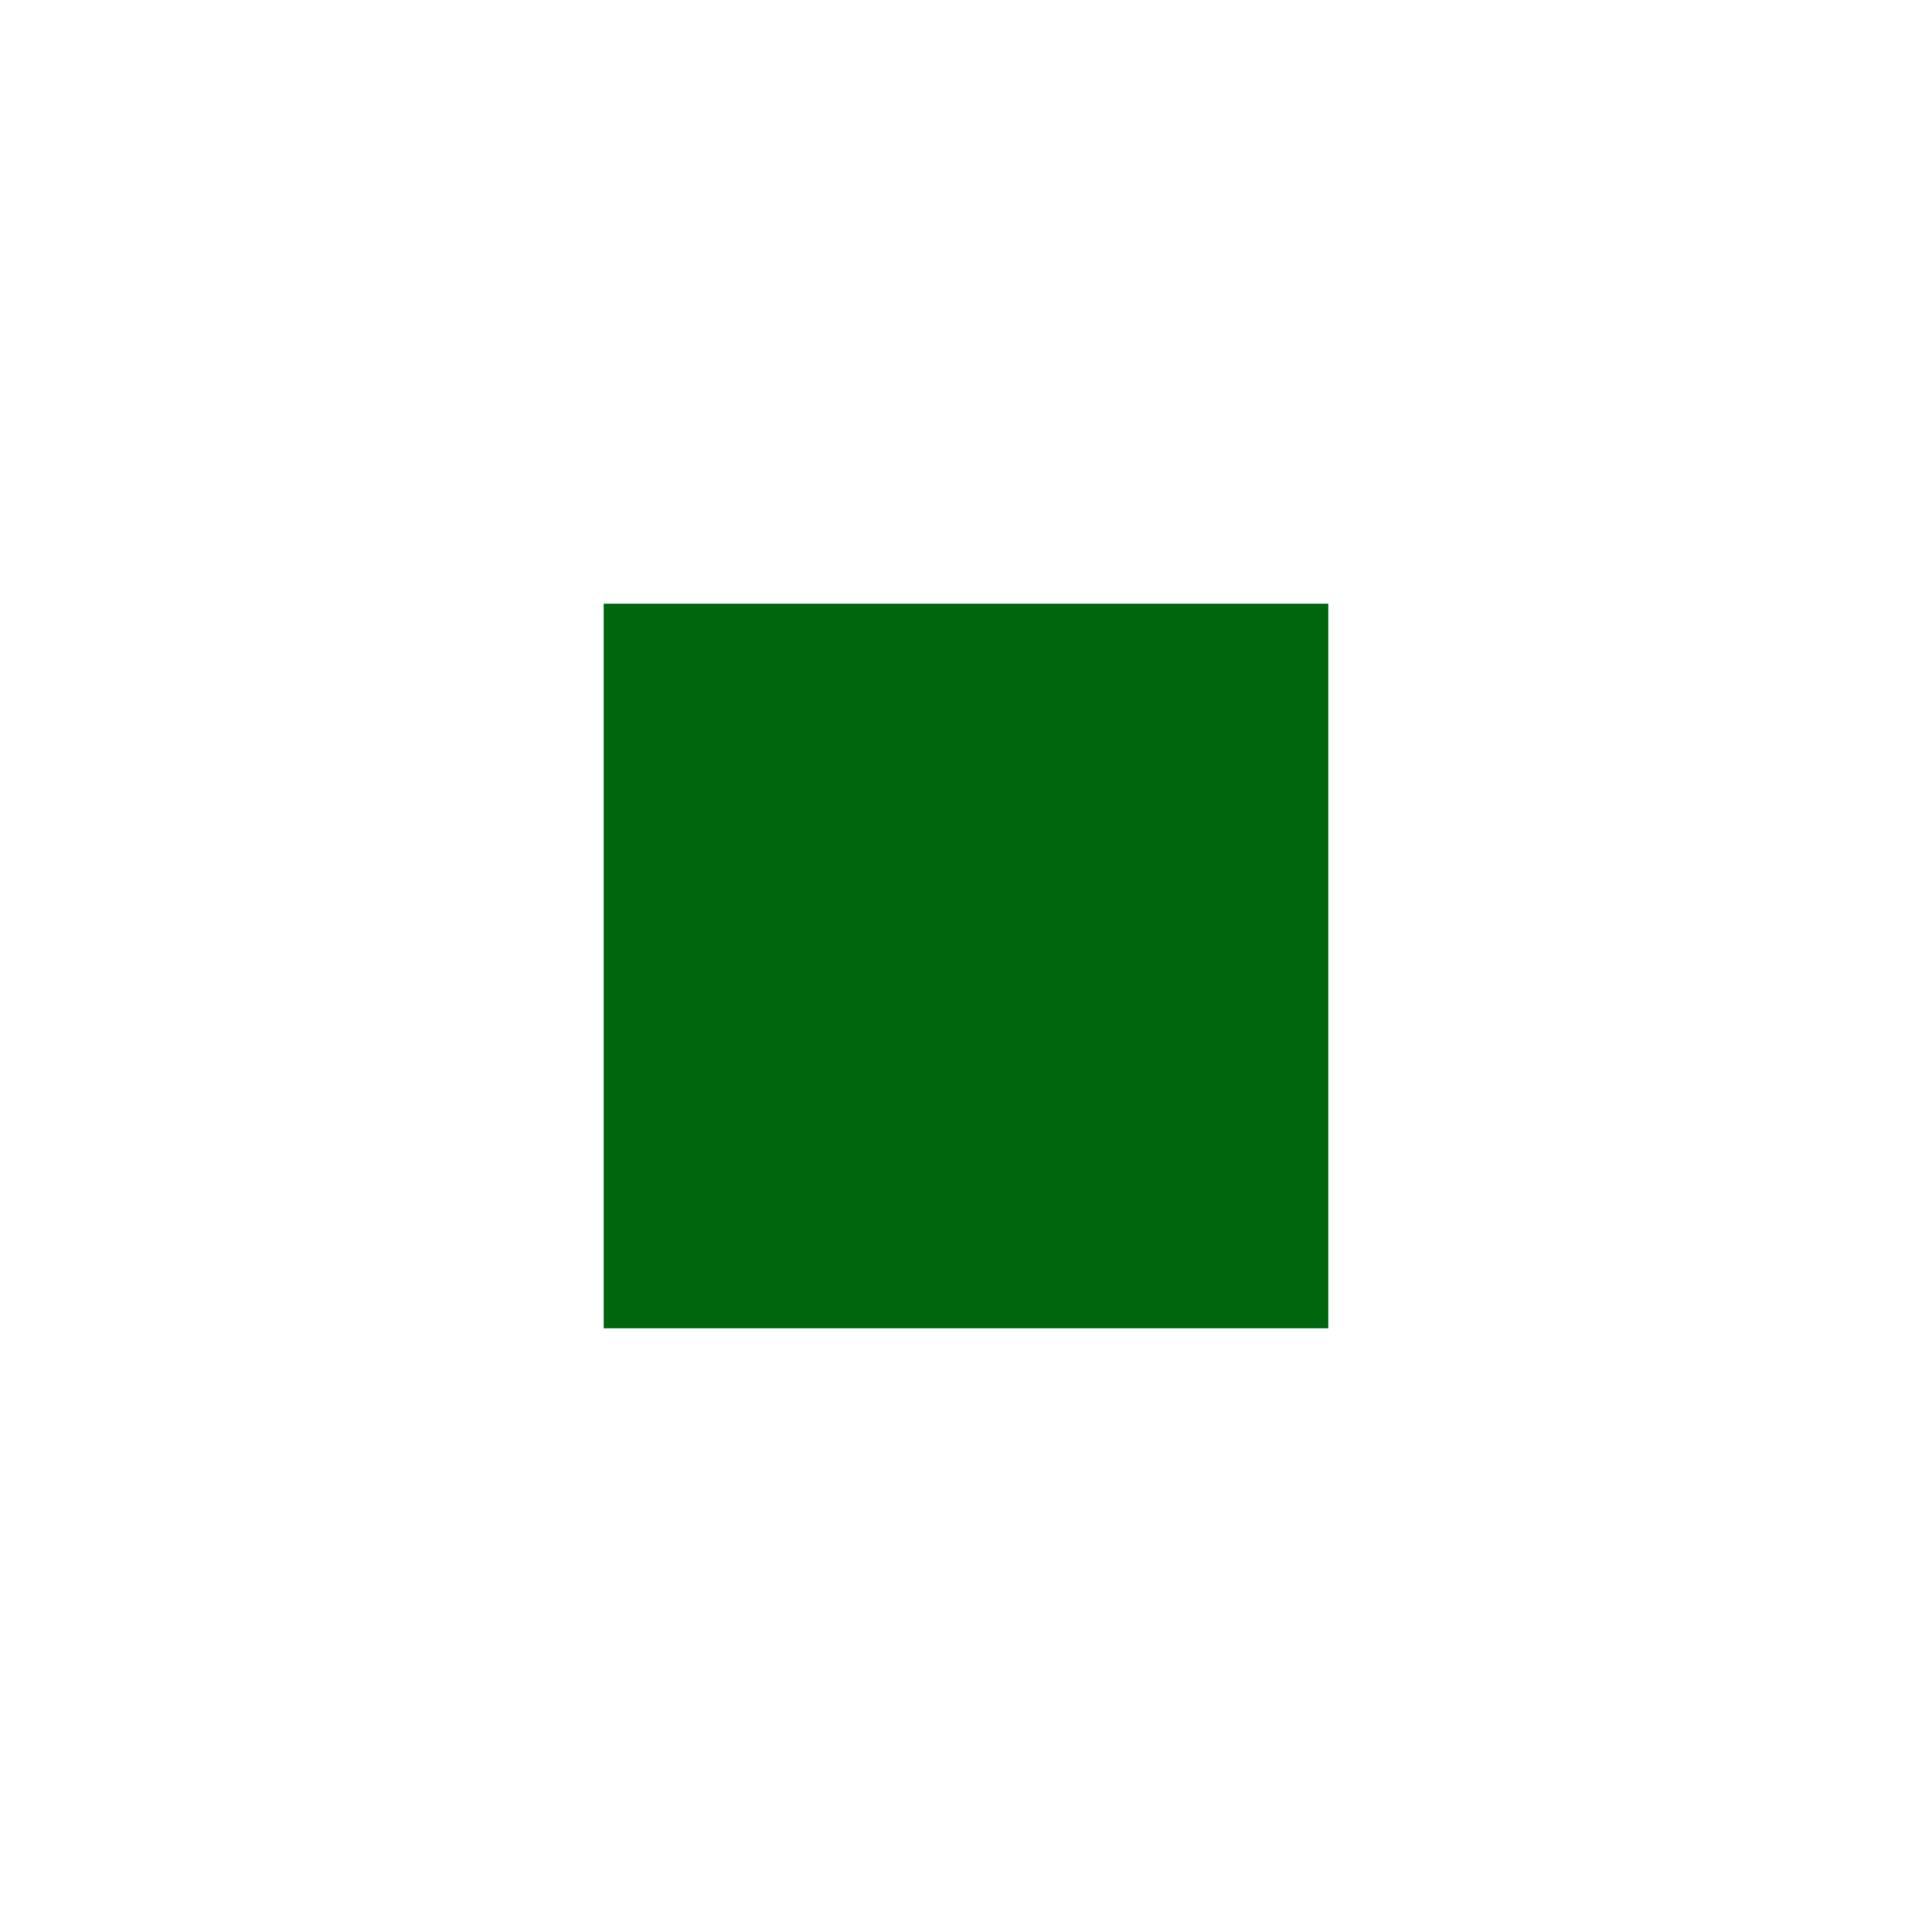
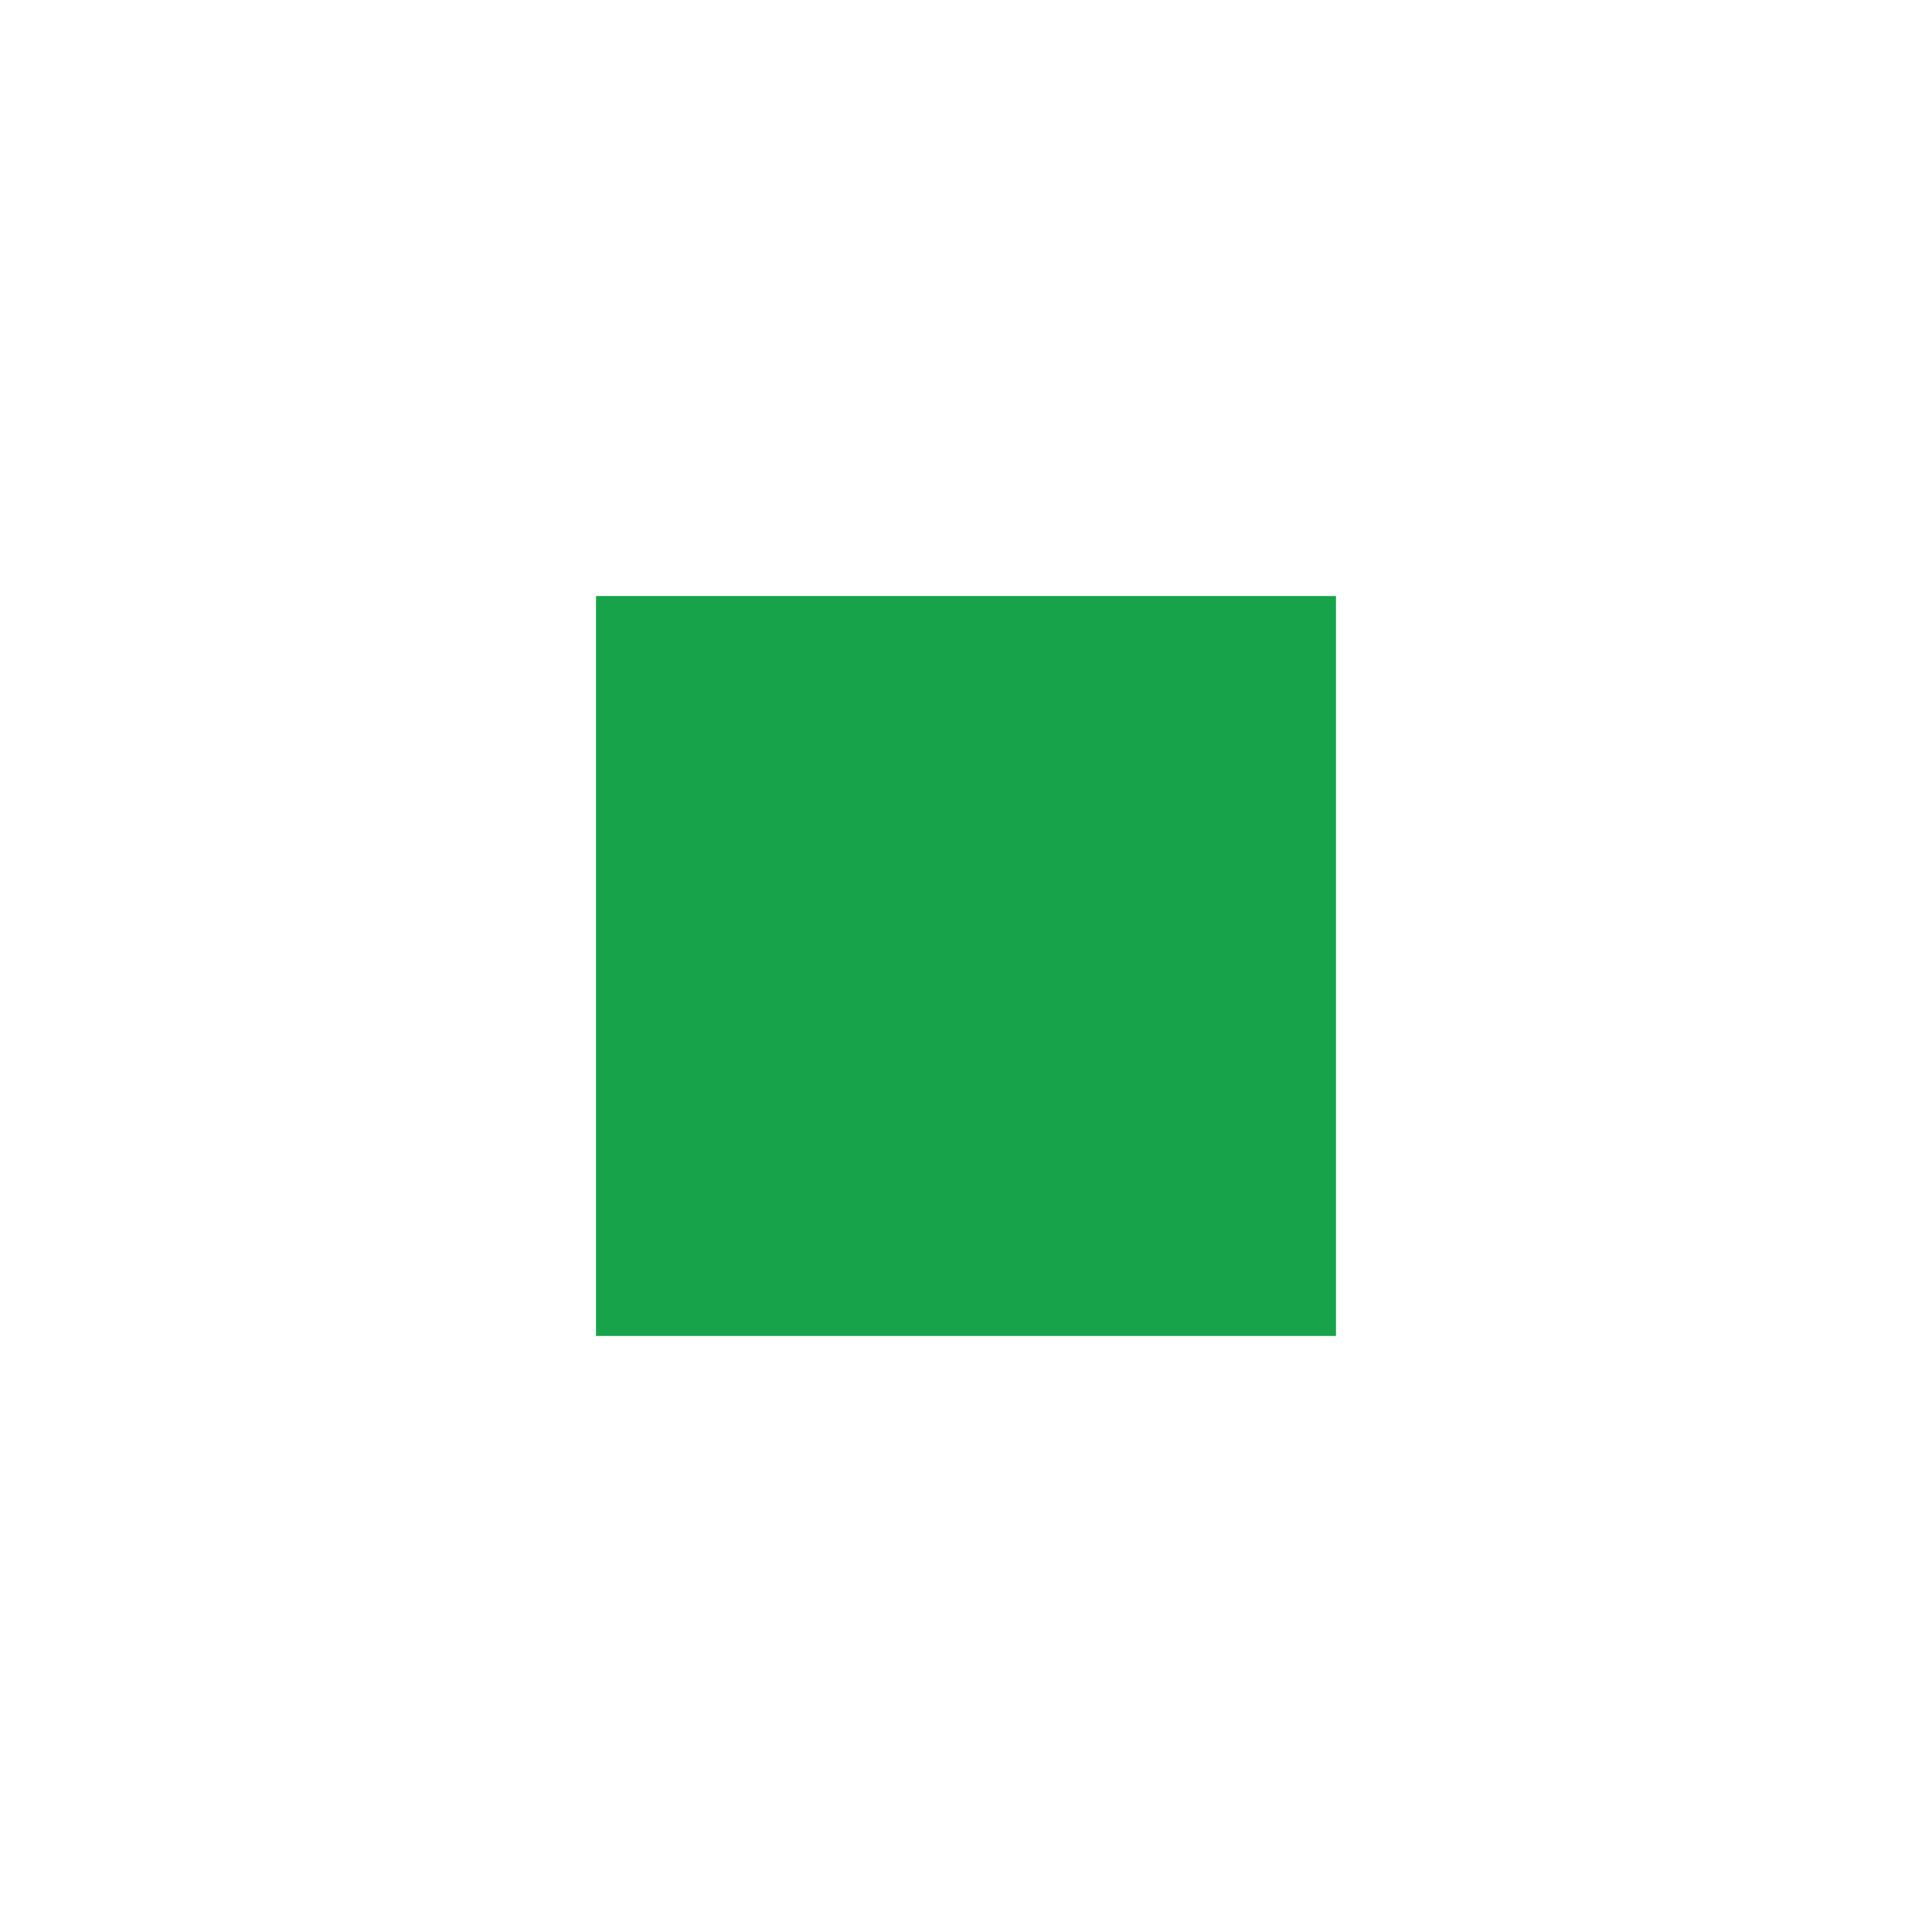
<svg xmlns="http://www.w3.org/2000/svg" width="64" height="64">
  <rect width="64" height="64" fill="white" />
  <filter id="f">
-     <feBlend in="SourceGraphic" in2="SourceGraphic" mode="multiply" />
+     <feMorphology in="SourceGraphic" operator="dilate" radius="2" />
  </filter>
  <rect x="20" y="20" width="24" height="24" fill="#16a34a" filter="url(#f)" />
</svg>
